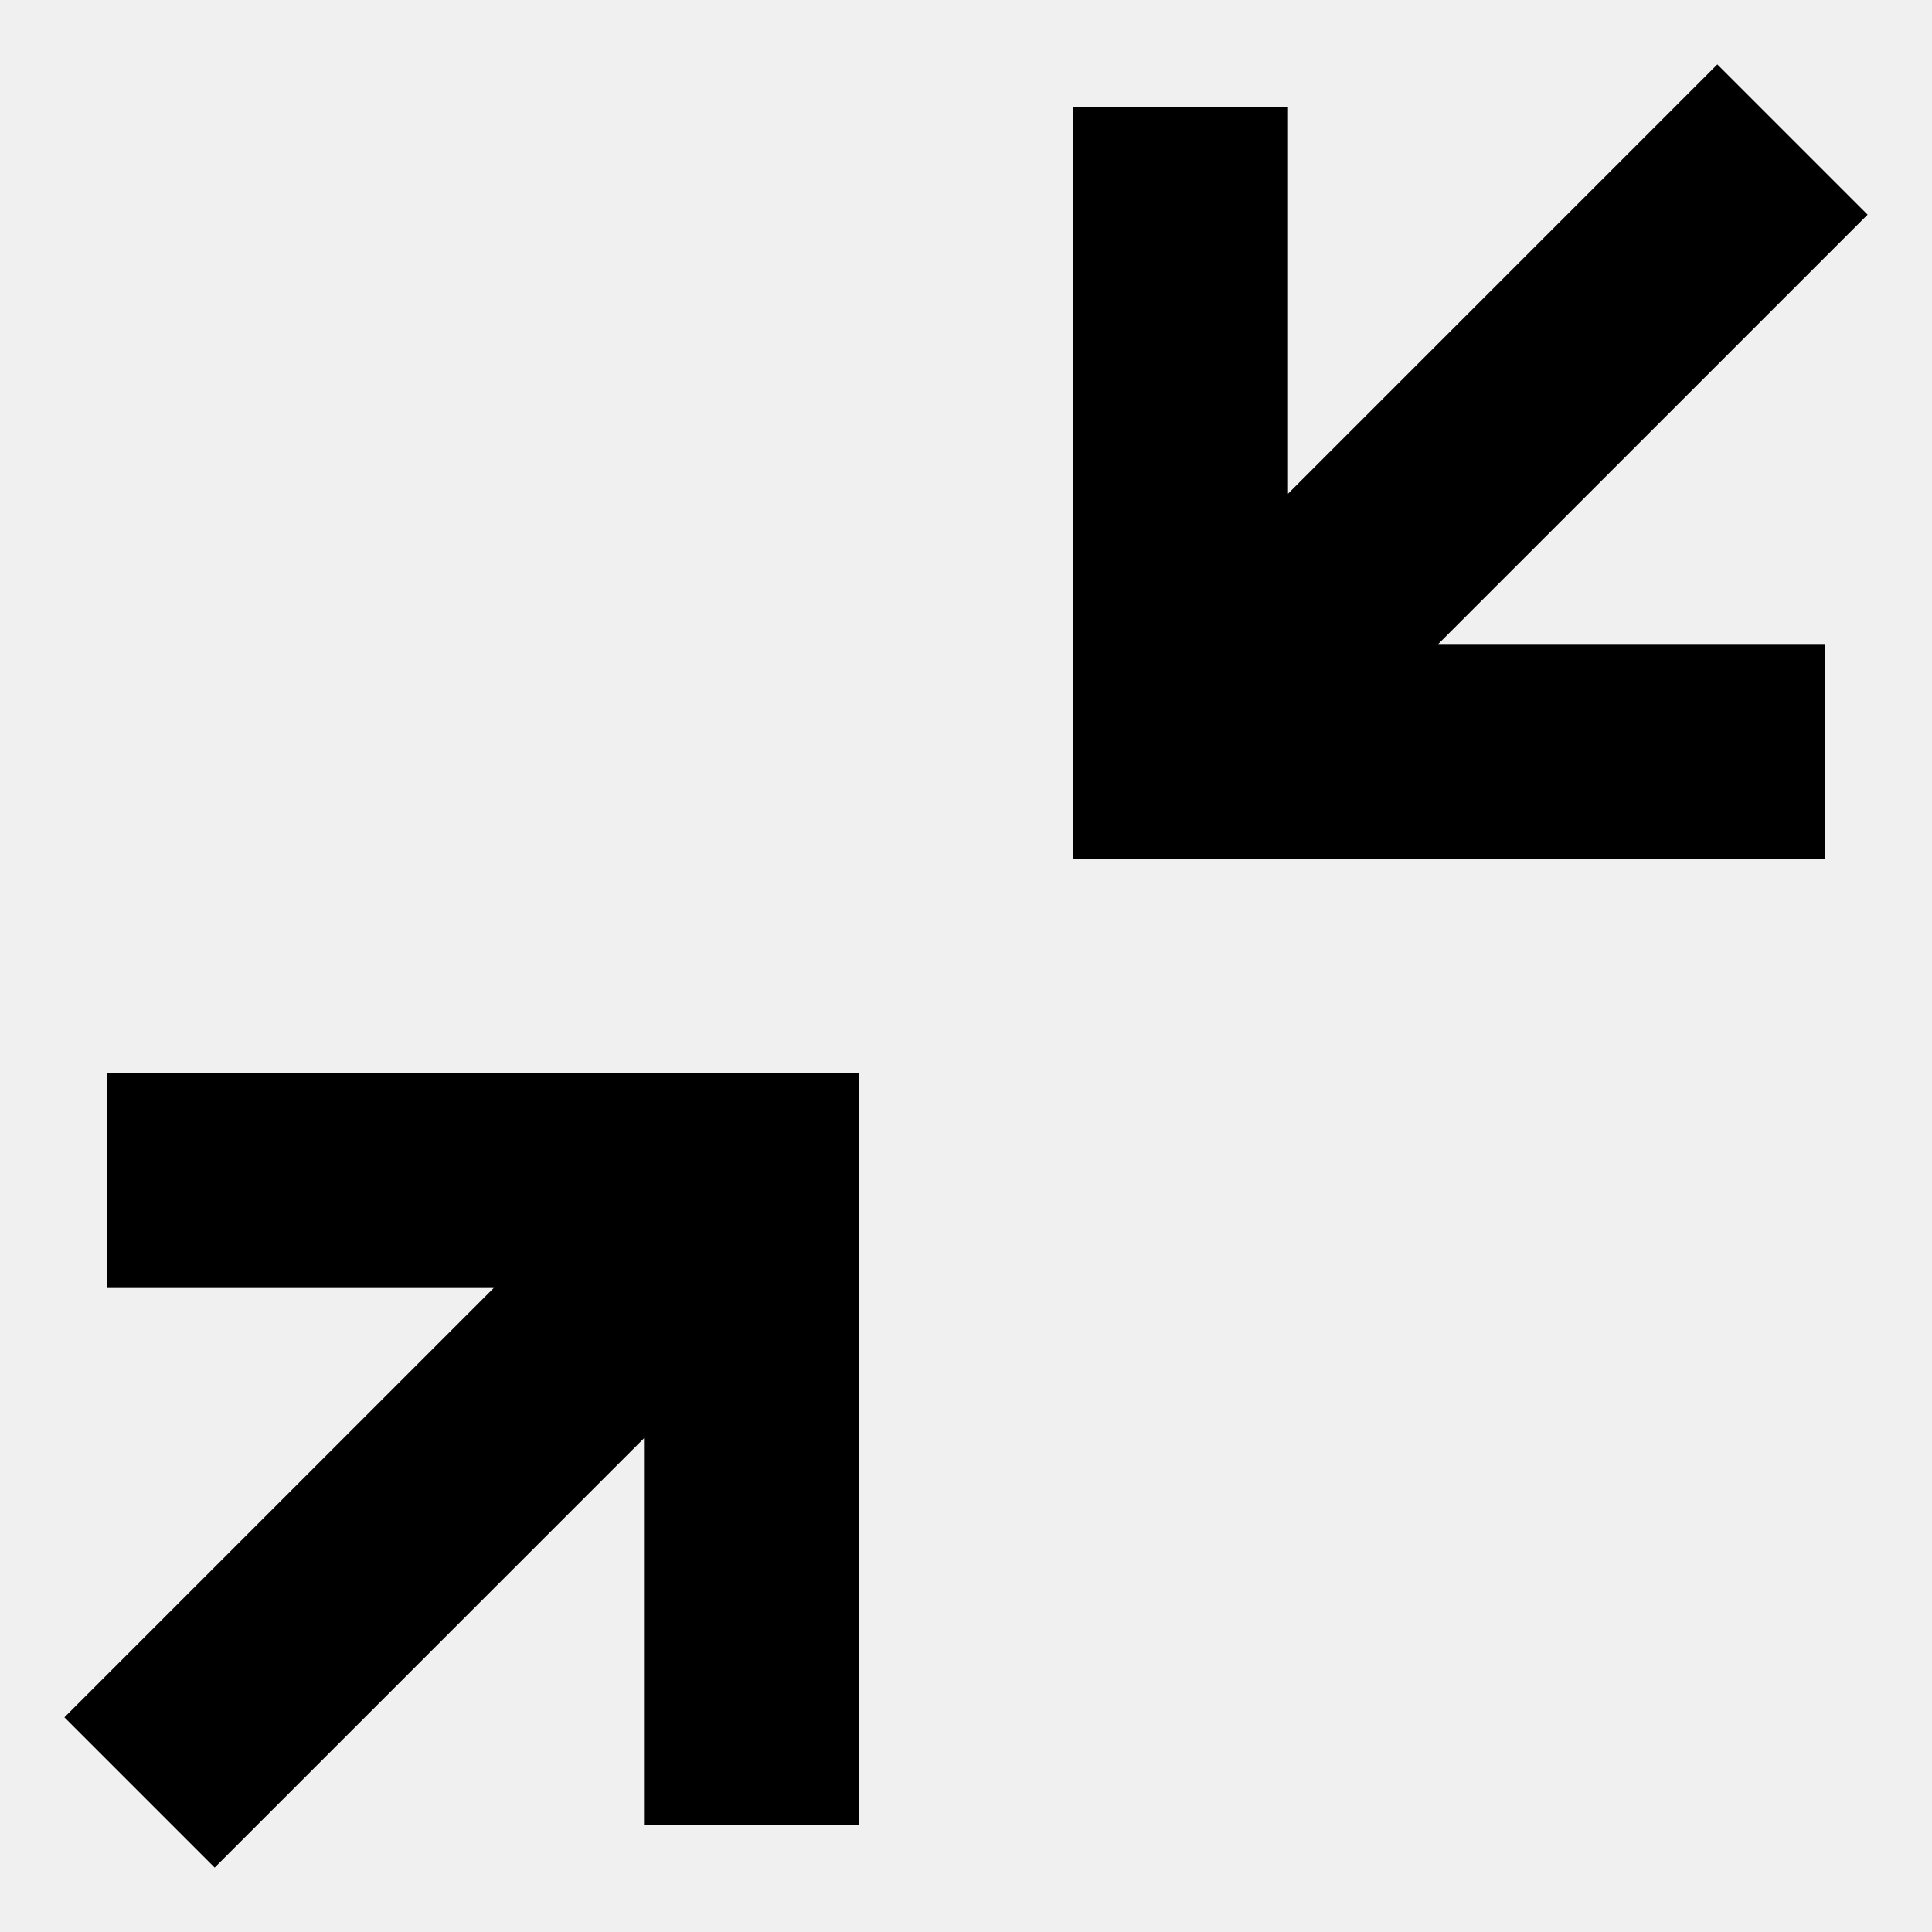
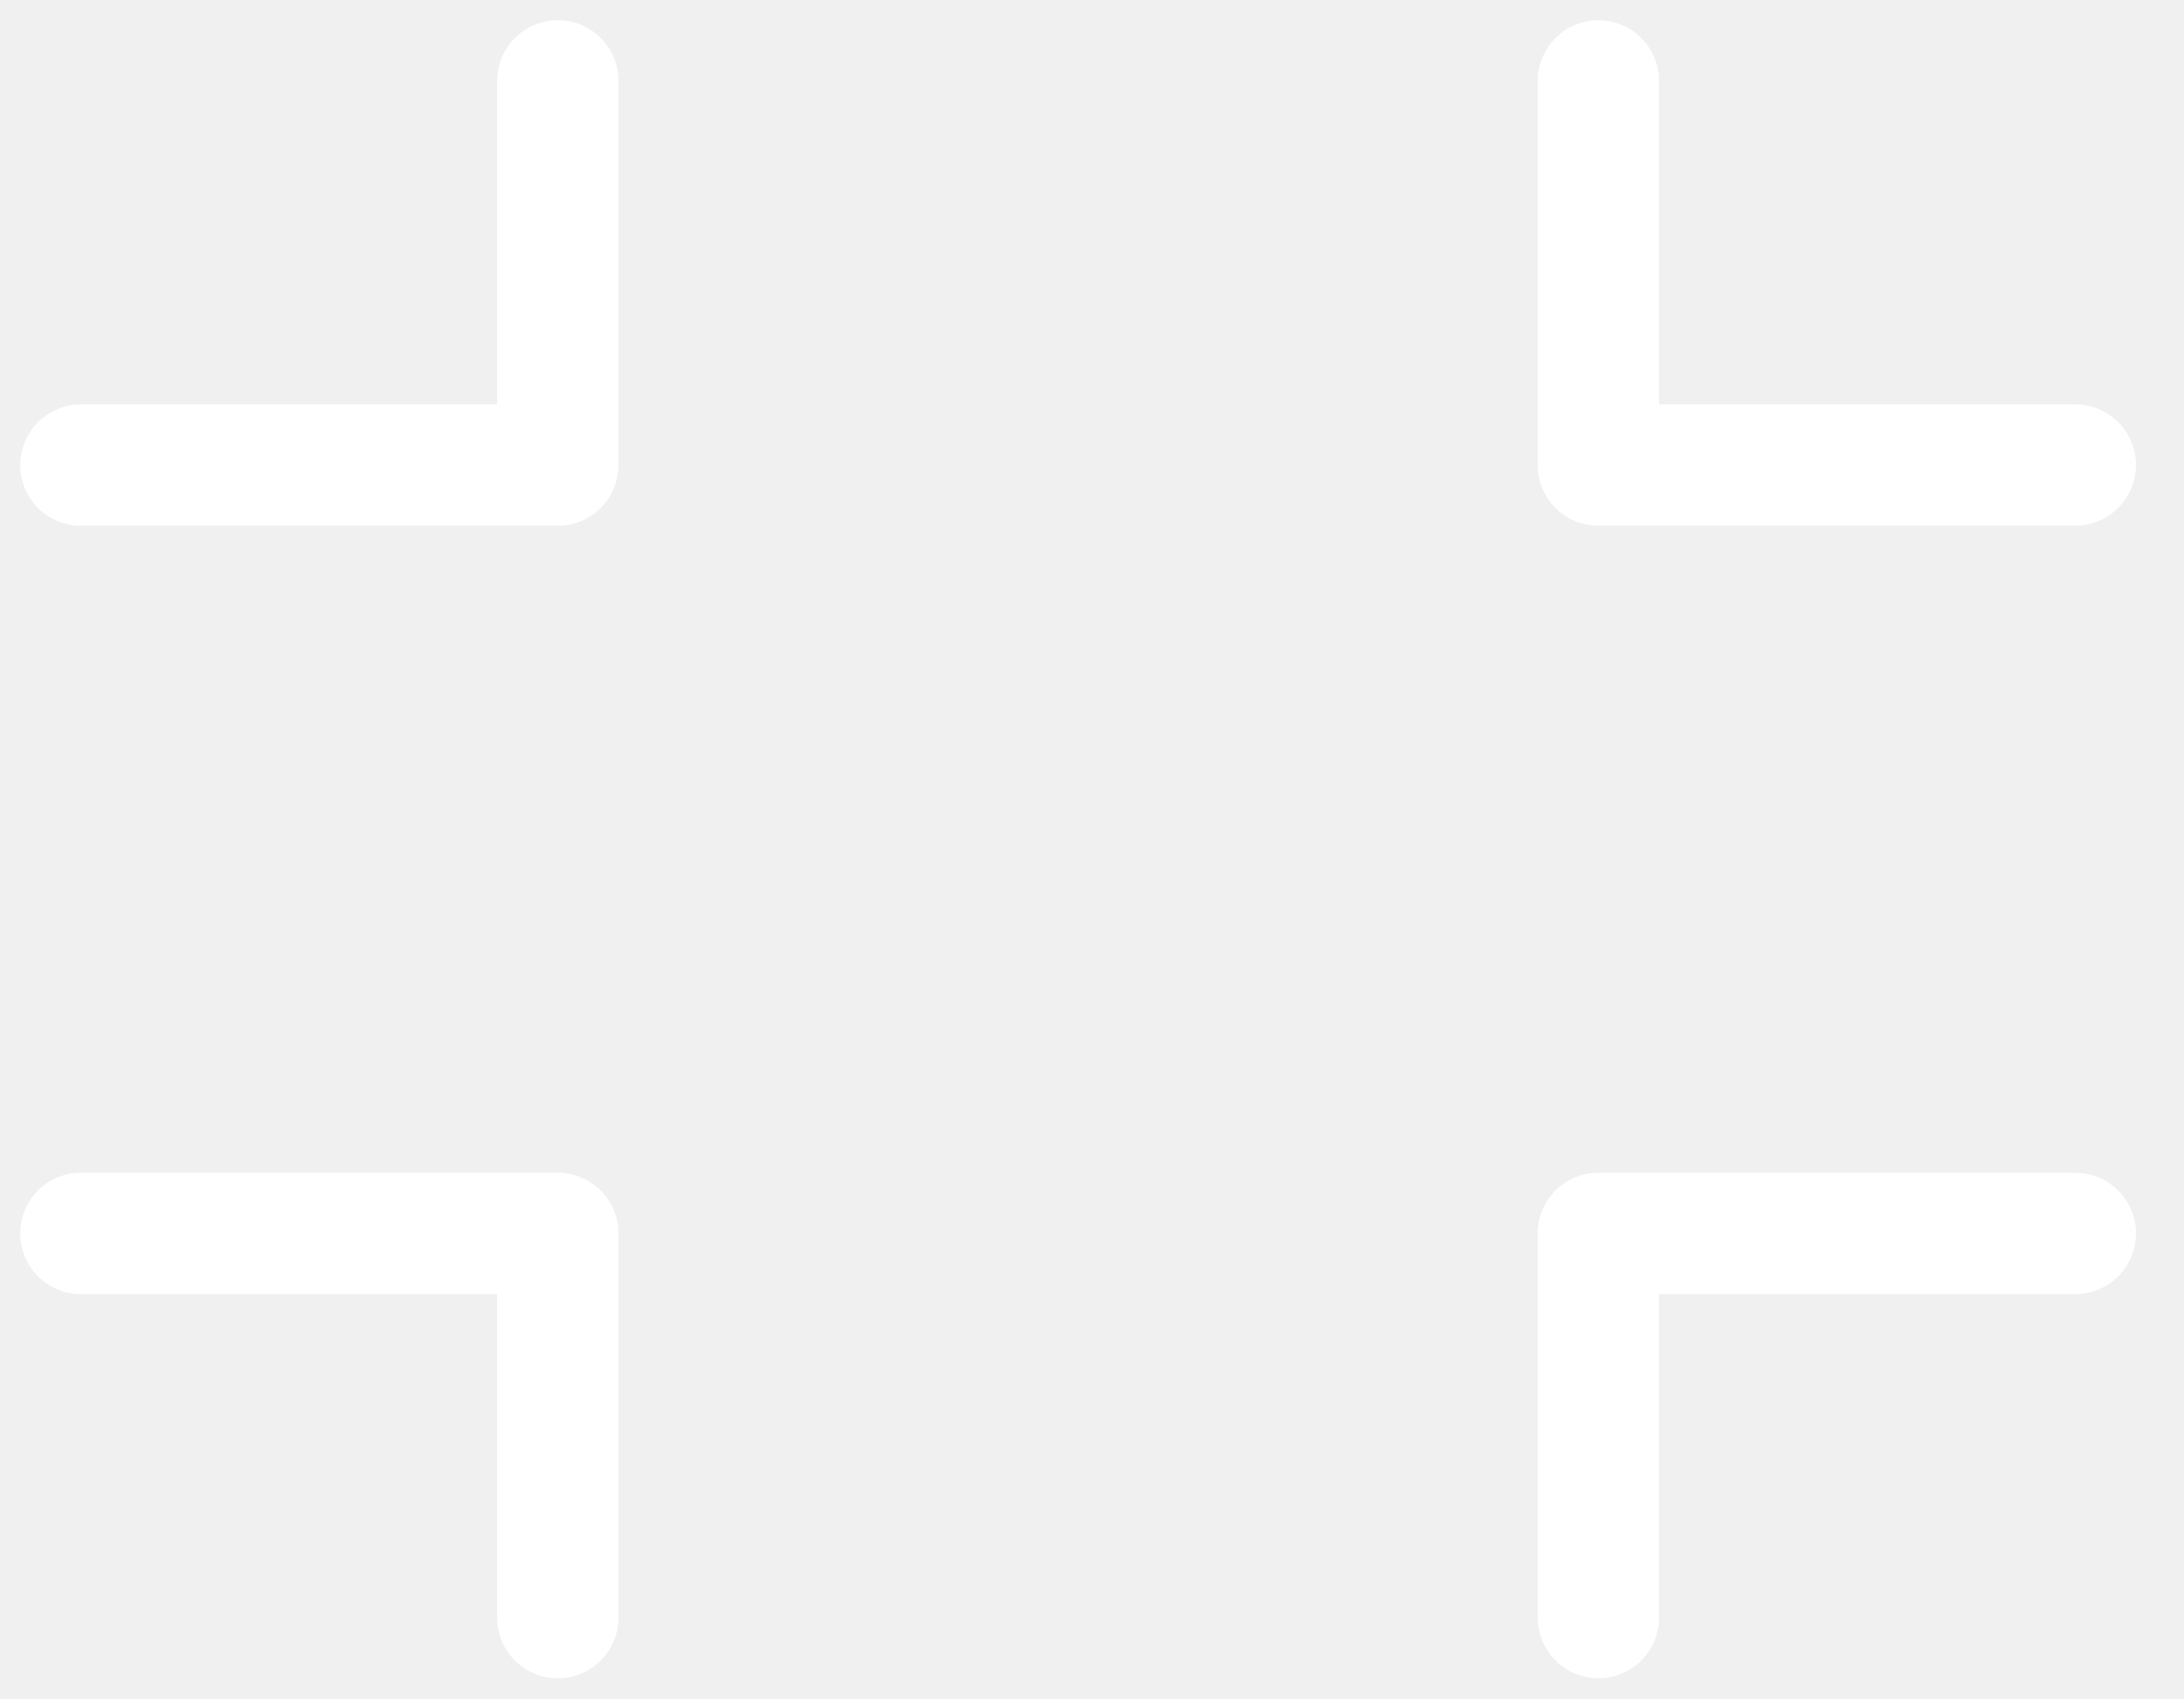
- <svg xmlns="http://www.w3.org/2000/svg" width="18px" height="18px" viewBox="0 0 18 18">
-   <polygon points="1 12 4.6 12 0.6 16 2 17.4 6 13.4 6 17 8 17 8 10 1 10" />
-   <polygon points="16 0.6 12 4.6 12 1 10 1 10 8 17 8 17 6 13.4 6 17.4 2" />
+ <svg xmlns="http://www.w3.org/2000/svg" width="27" height="21" viewBox="0 0 27 21" fill="none">
+   <path d="M 1 5.75 L 1 1 L 6.896 1" stroke="white" stroke-width="1.5" stroke-linecap="round" stroke-linejoin="round" transform="matrix(-1, 0, 0, -1, 7.896, 6.75)" />
+   <path d="M 25.656 5.75 L 25.656 1 L 19.76 1" stroke="white" stroke-width="1.5" stroke-linecap="round" stroke-linejoin="round" transform="matrix(-1, 0, 0, -1, 45.416, 6.75)" />
+   <path d="M 1 15.25 L 1 20 L 6.896 20" stroke="white" stroke-width="1.5" stroke-linecap="round" stroke-linejoin="round" transform="matrix(-1, 0, 0, -1, 7.896, 35.25)" />
+   <path d="M 25.656 15.25 L 25.656 20 L 19.76 20" stroke="white" stroke-width="1.5" stroke-linecap="round" stroke-linejoin="round" transform="matrix(-1, 0, 0, -1, 45.416, 35.25)" />
</svg>
